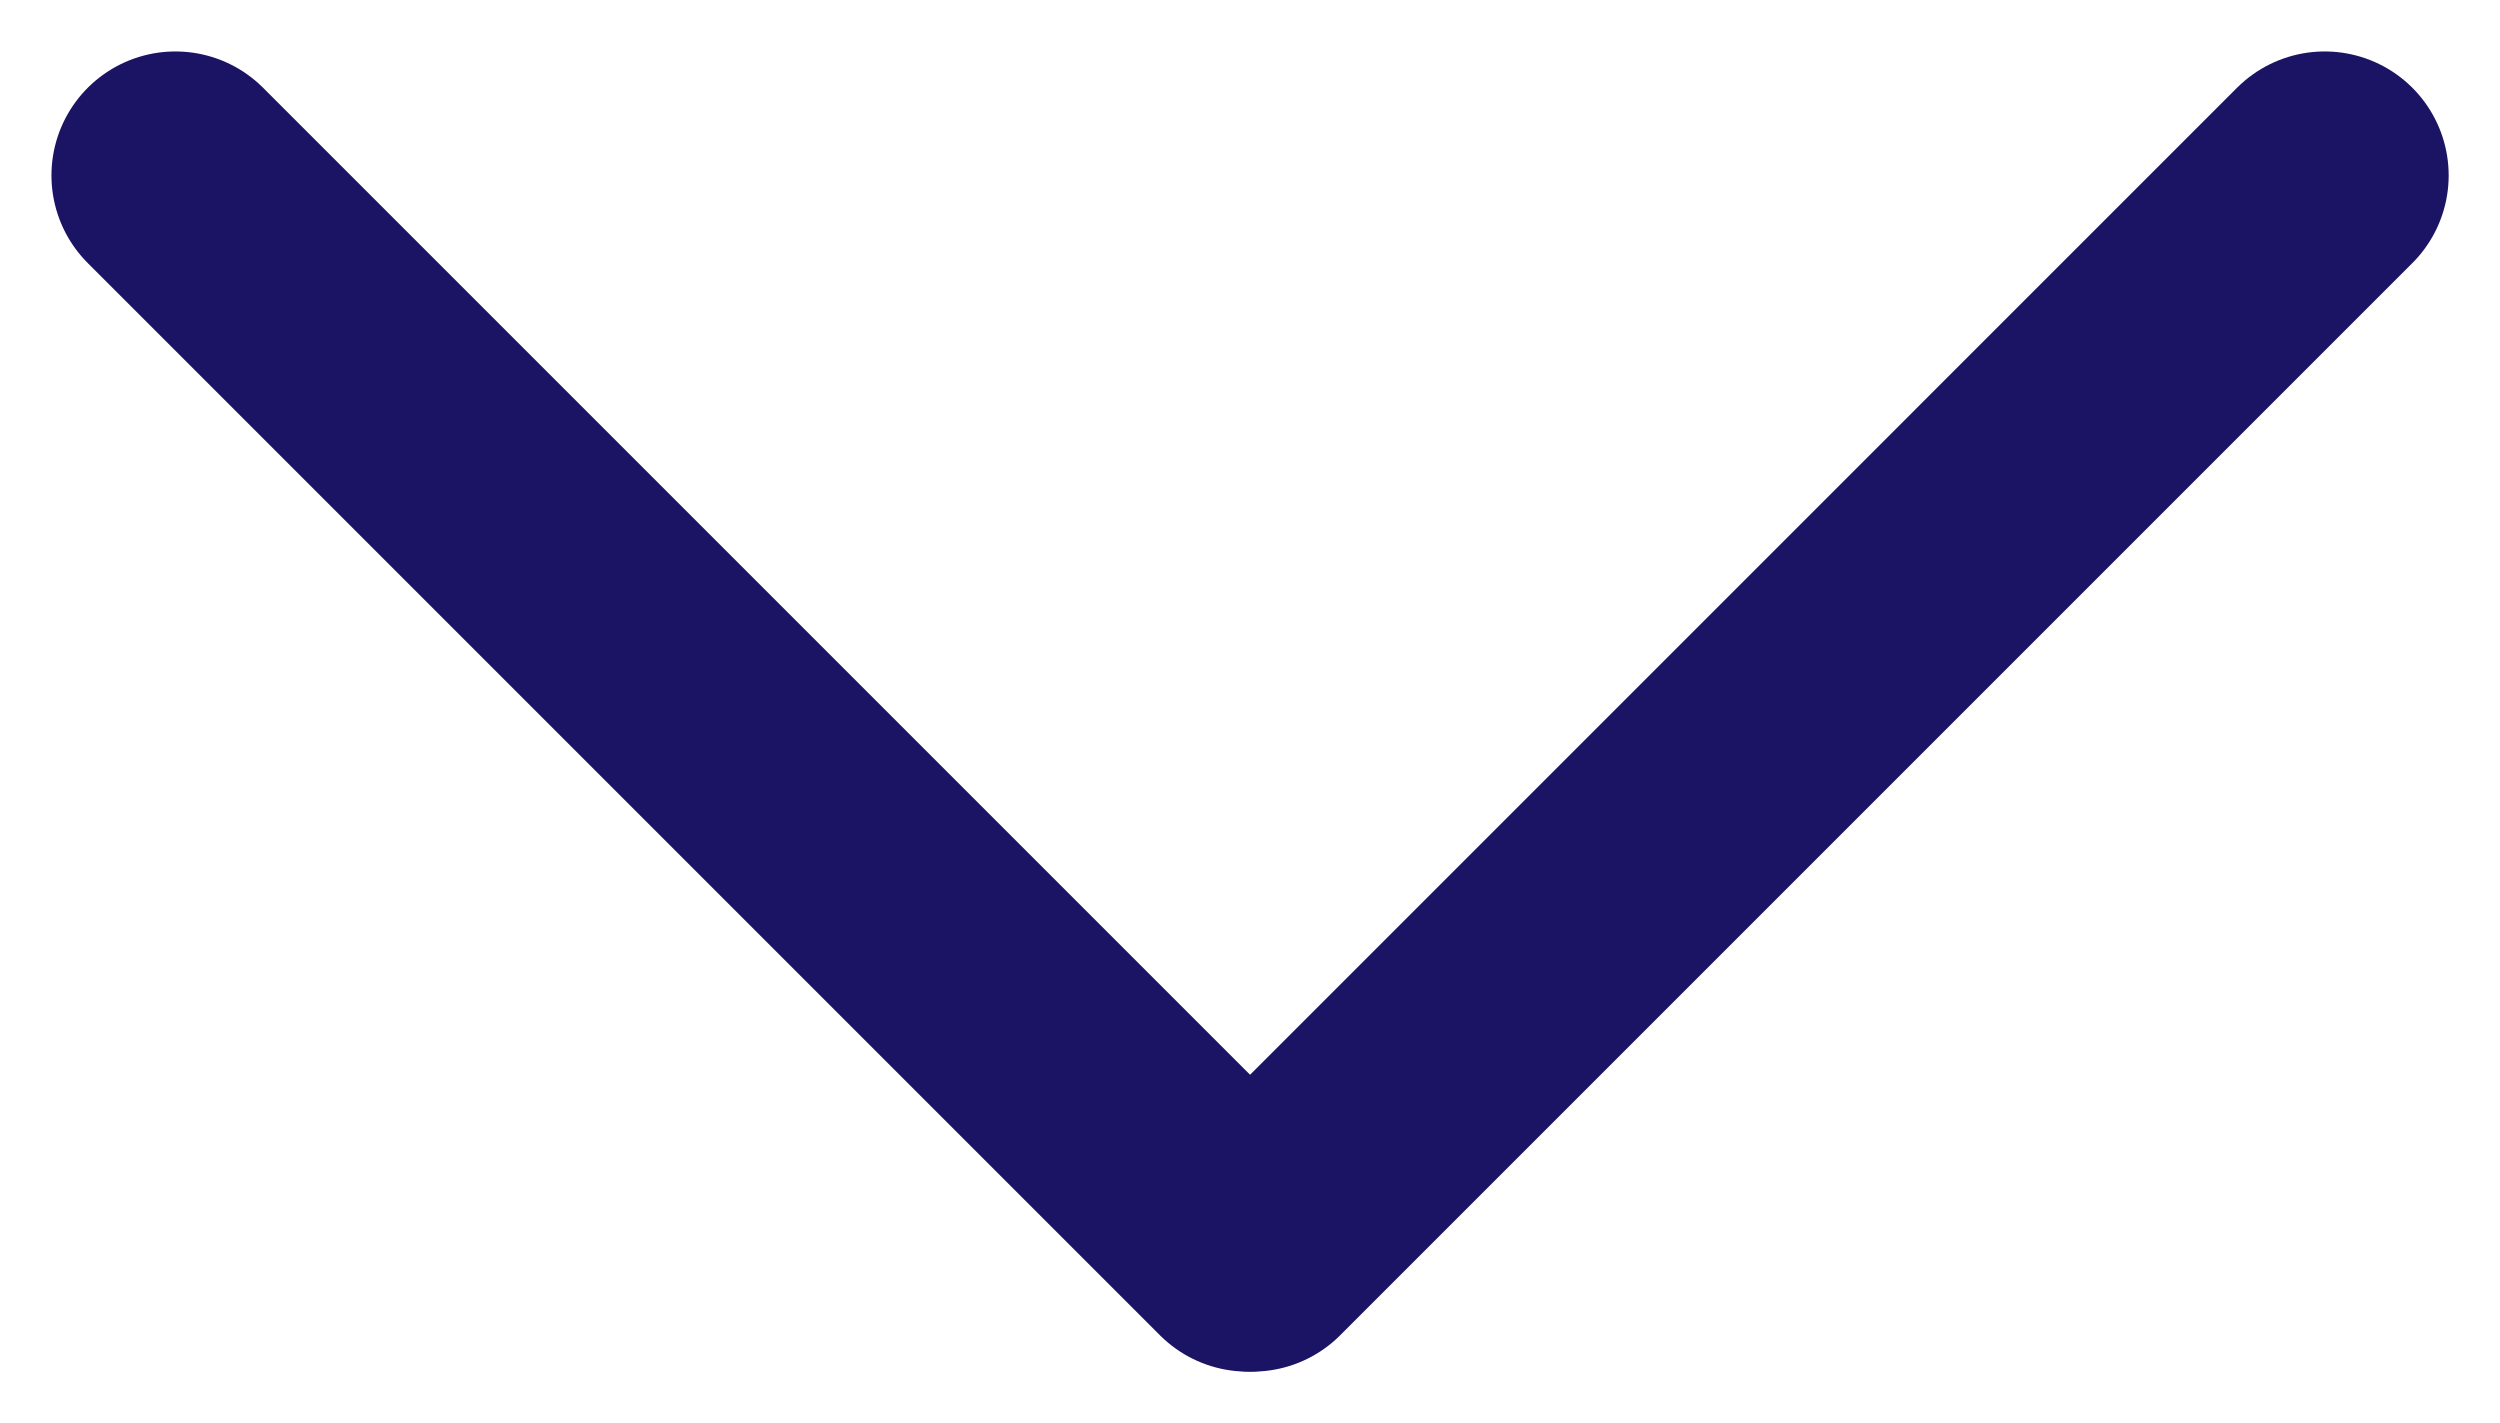
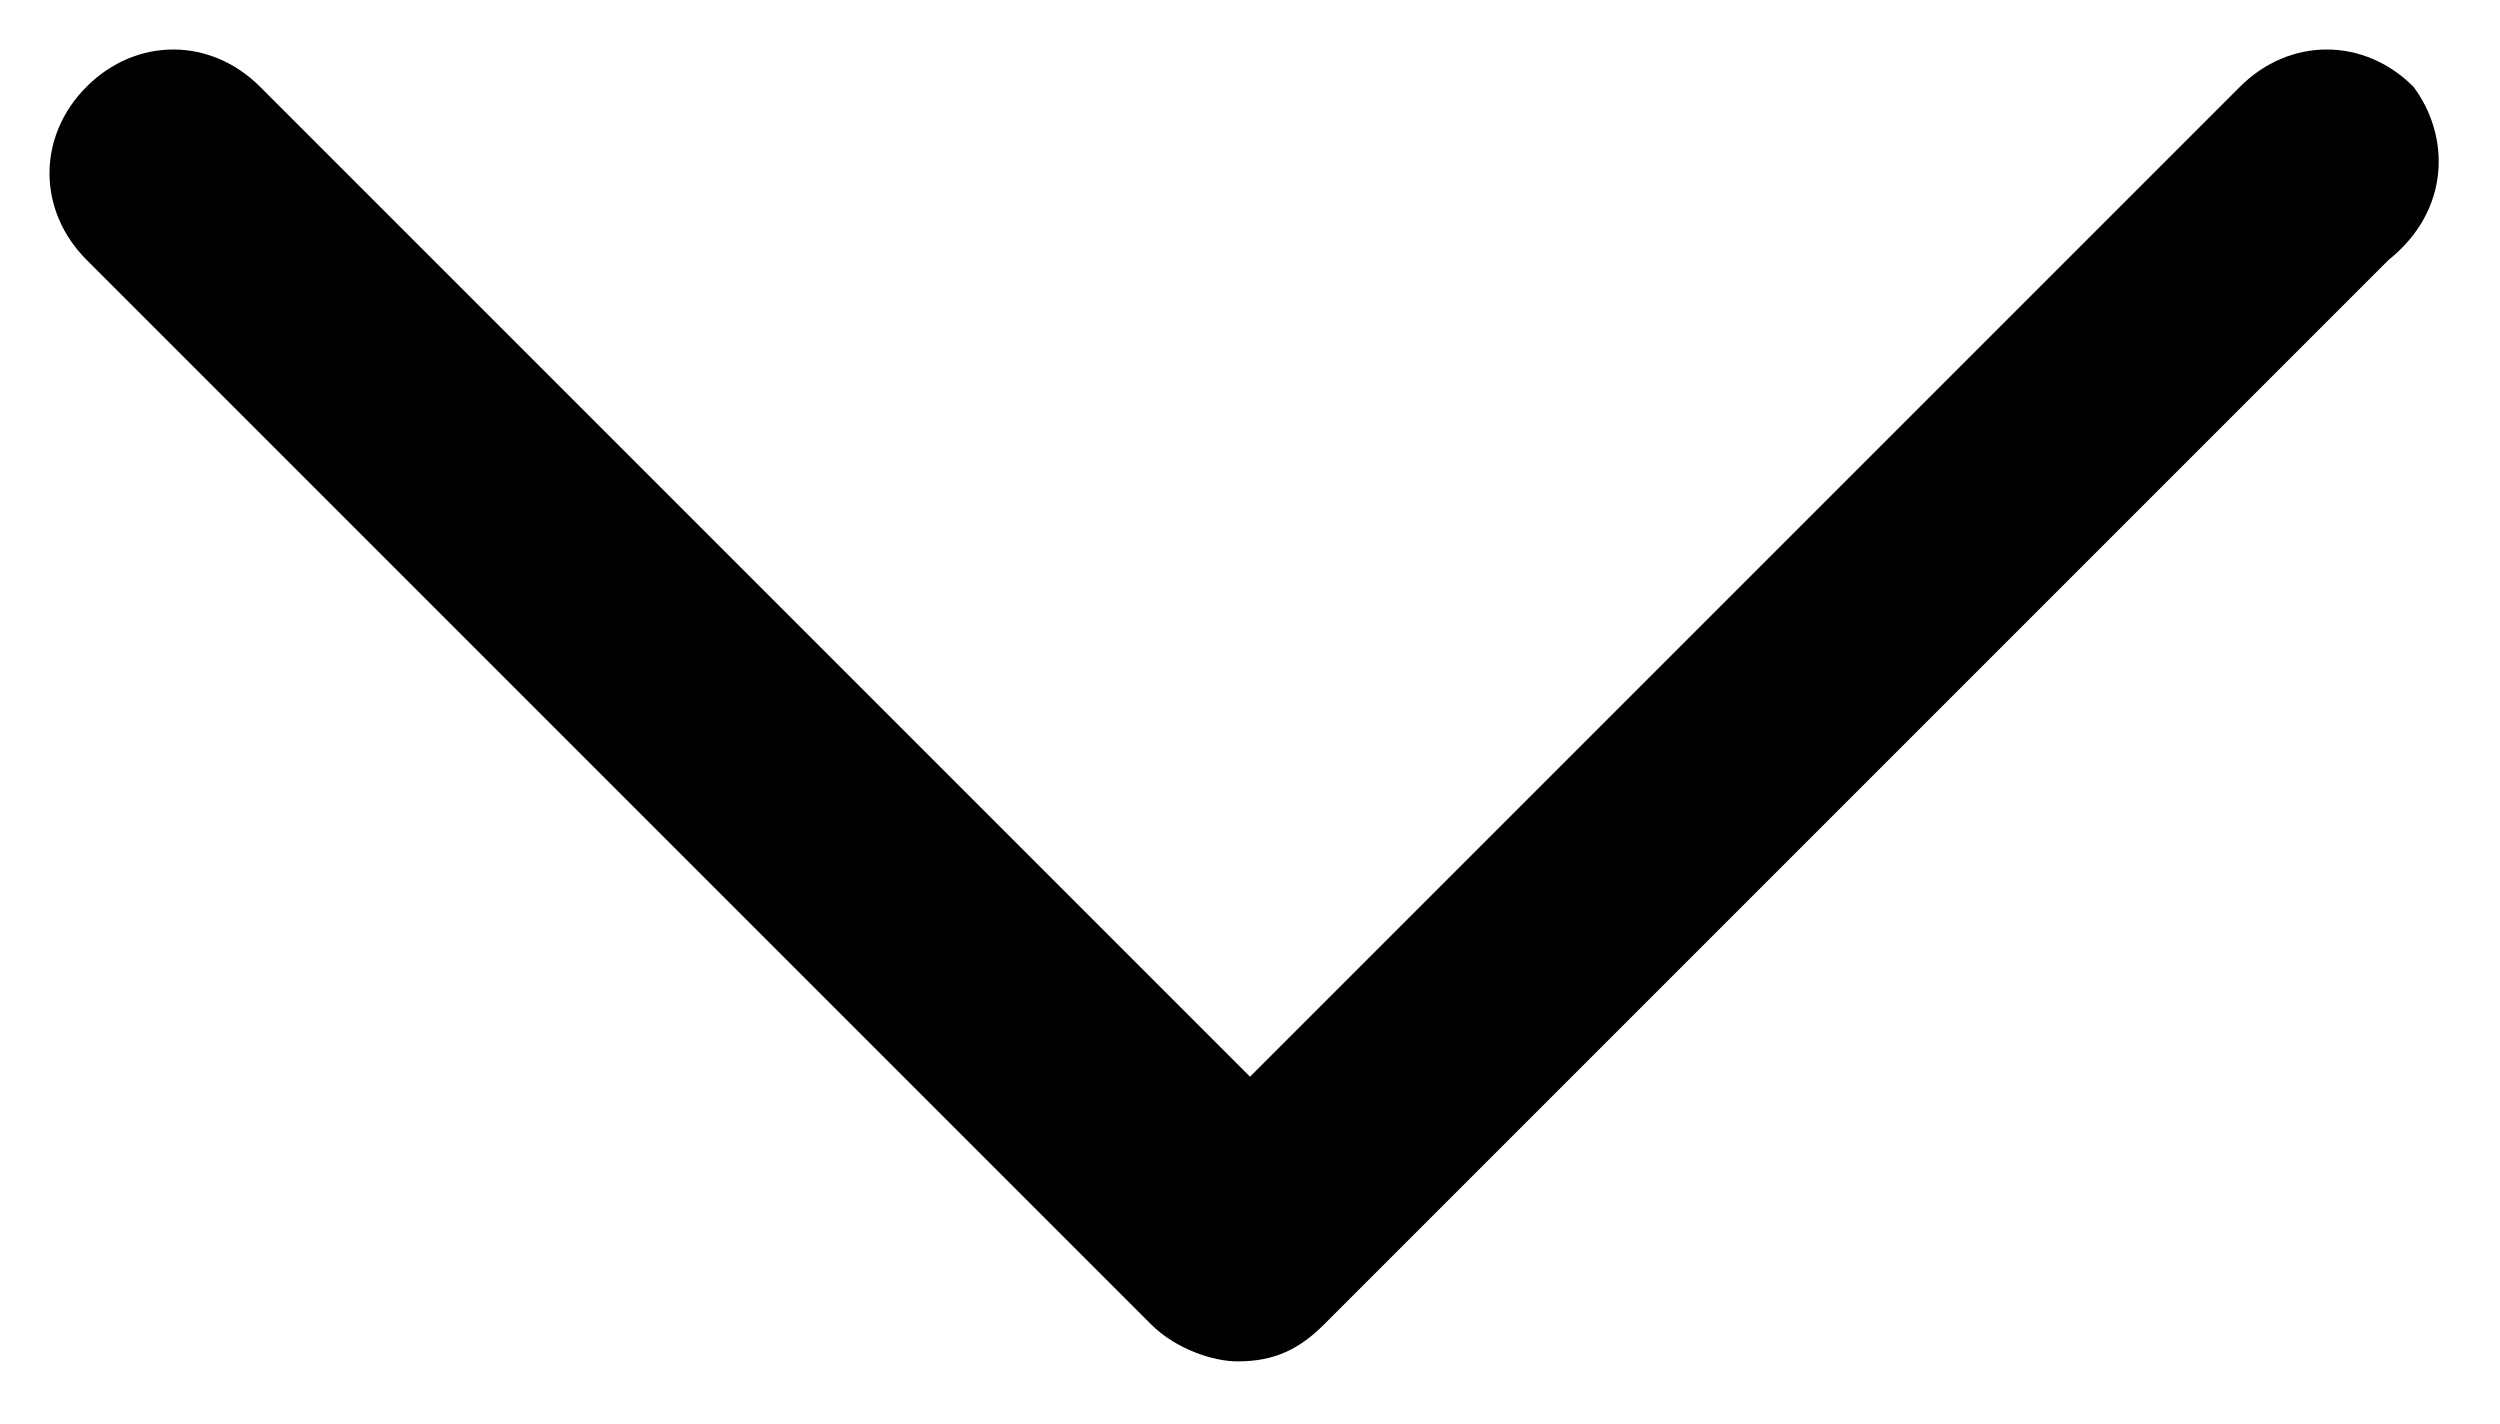
- <svg xmlns="http://www.w3.org/2000/svg" width="20.166" height="11.478" viewBox="0 0 20.166 11.478">
-   <g id="Expand_Open_Icon" data-name="Expand_Open Icon" transform="translate(0.354 0.354)">
-     <line id="Line_8" data-name="Line 8" y1="8.649" x2="8.649" transform="translate(18.398 9.71) rotate(180)" fill="none" stroke="#1b1464" stroke-linecap="round" stroke-linejoin="round" stroke-width="2" />
-     <line id="Line_9" data-name="Line 9" x1="8.649" y1="8.649" transform="translate(9.71 9.71) rotate(180)" fill="none" stroke="#1b1464" stroke-linecap="round" stroke-linejoin="round" stroke-width="2" />
-   </g>
+ <svg xmlns="http://www.w3.org/2000/svg" version="1.1" id="Layer_1" x="0px" y="0px" viewBox="0 0 20.2 11.5" style="enable-background:new 0 0 20.2 11.5;" xml:space="preserve">
+   <path d="M19.5,0.7c-0.4-0.4-1-0.4-1.4,0l-8,8l-8-8c-0.4-0.4-1-0.4-1.4,0s-0.4,1,0,1.4l8.6,8.6c0.2,0.2,0.5,0.3,0.7,0.3c0,0,0,0,0,0  c0,0,0,0,0,0c0.3,0,0.5-0.1,0.7-0.3l8.6-8.6C19.8,1.7,19.8,1.1,19.5,0.7z" />
</svg>
